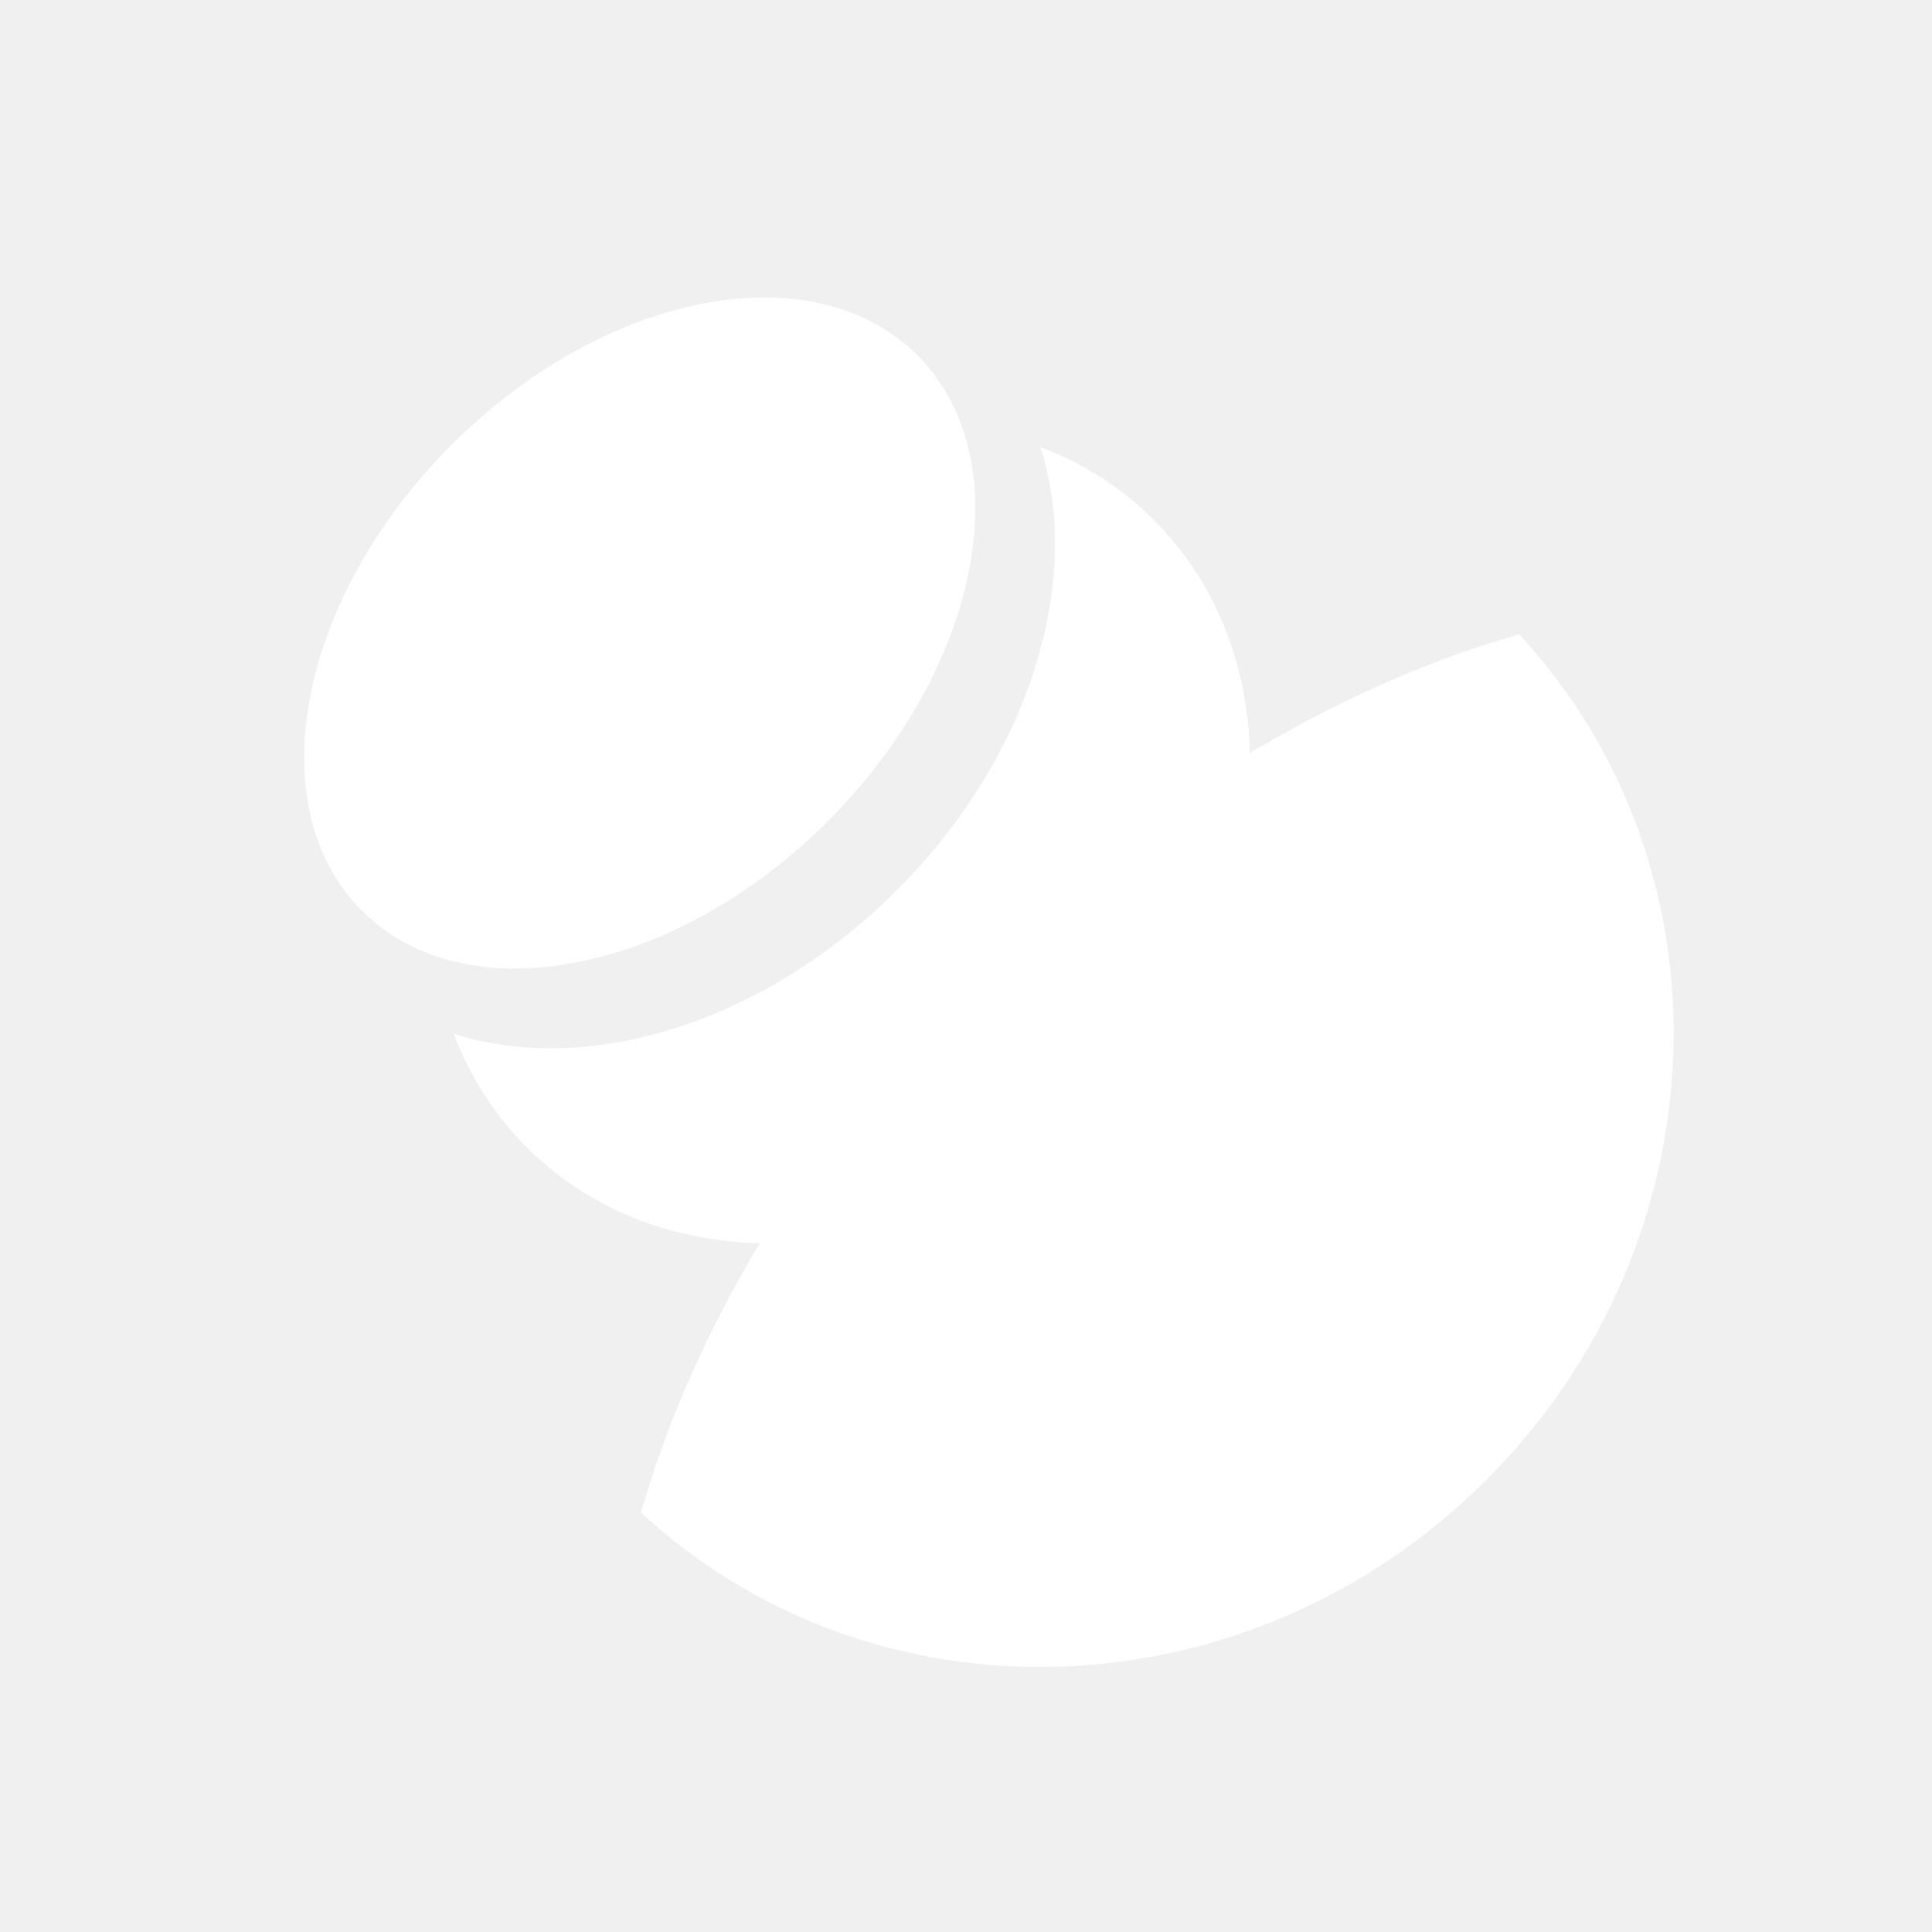
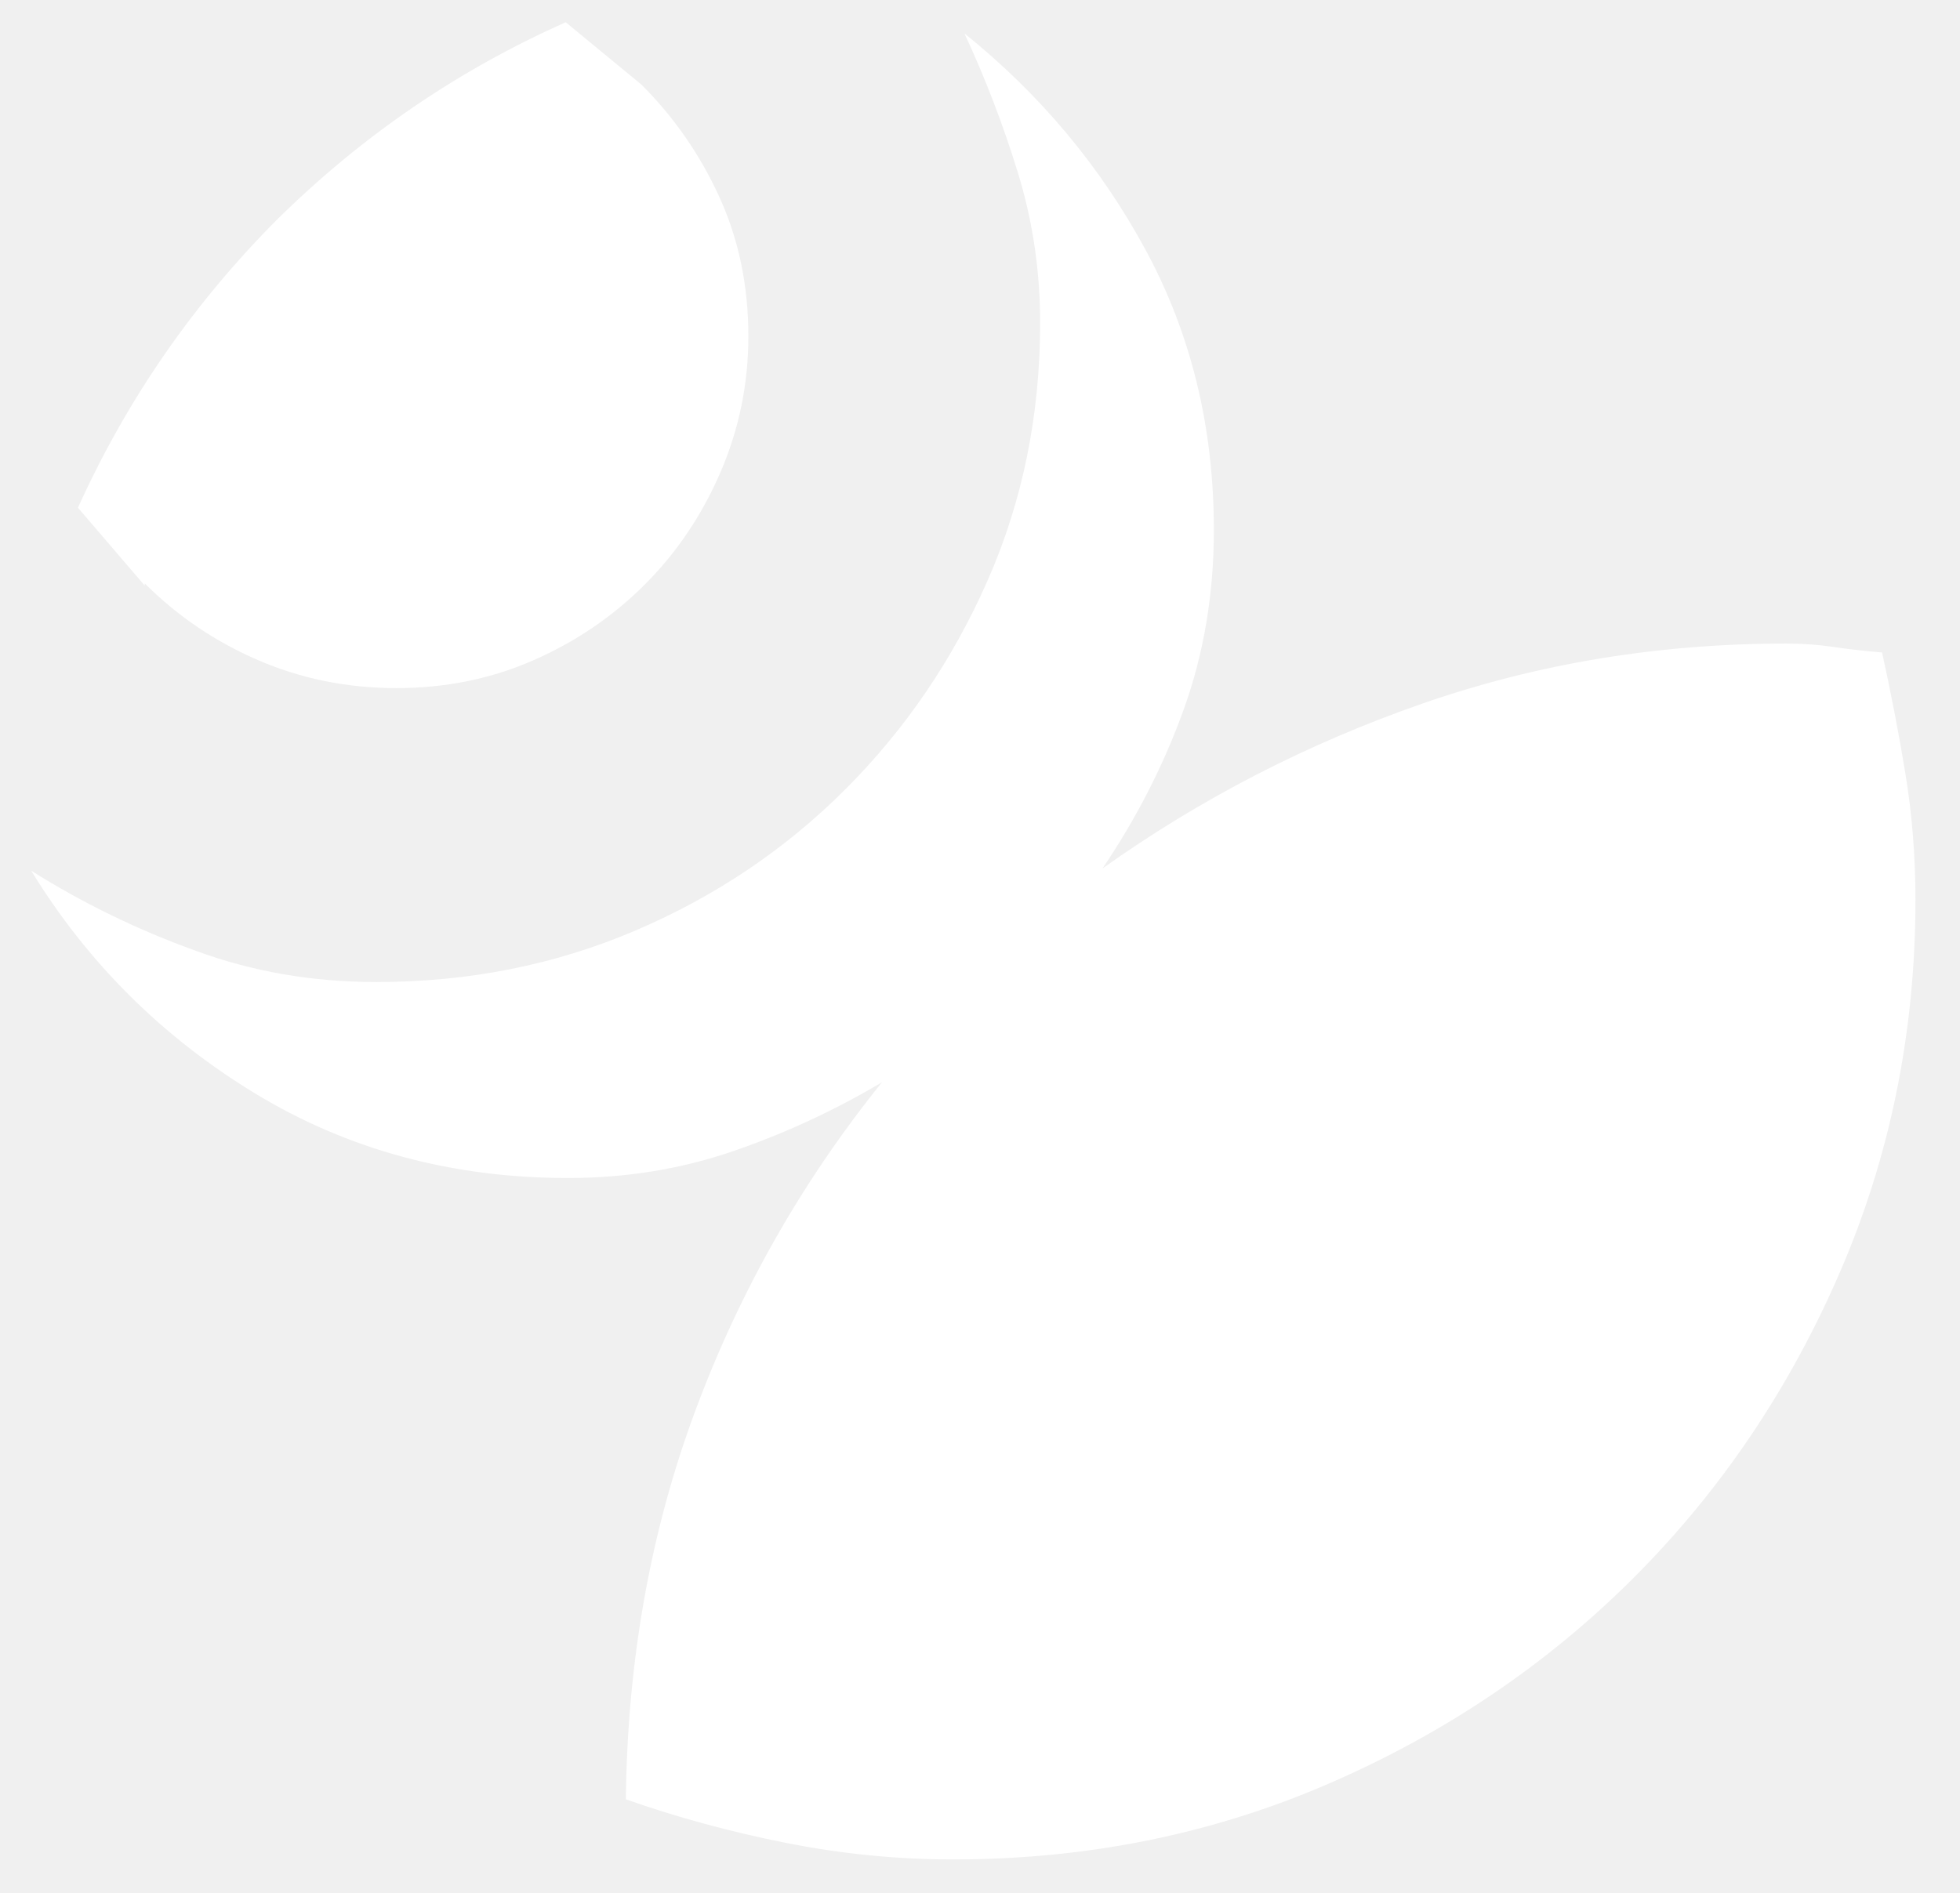
- <svg xmlns="http://www.w3.org/2000/svg" width="132" height="132" viewBox="0 0 132 132" fill="none">
-   <ellipse cx="43.706" cy="43.251" rx="26.837" ry="18.182" transform="rotate(-45 43.706 43.2512)" fill="white" />
-   <path fill-rule="evenodd" clip-rule="evenodd" d="M71.083 30.543C74.001 39.591 70.436 51.662 61.277 60.822C52.117 69.981 40.046 73.546 30.998 70.628C32.086 73.506 33.746 76.146 35.992 78.392C45.933 88.333 63.585 86.798 75.419 74.964C87.253 63.13 88.788 45.478 78.847 35.537C76.601 33.291 73.961 31.631 71.083 30.543Z" fill="white" />
-   <path fill-rule="evenodd" clip-rule="evenodd" d="M43.797 103.339C47.345 90.873 55.14 77.672 66.633 66.179C78.127 54.685 91.328 46.89 103.794 43.342C118.635 59.36 117.765 84.901 101.56 101.105C85.356 117.31 59.815 118.18 43.797 103.339Z" fill="white" />
+ <svg xmlns="http://www.w3.org/2000/svg" version="1.1" viewBox="90 -10 880 850">
+   <path fill="white" d="M178 417q38 14 81 14q62 0 116 -23t94.5 -63.5t64 -94t23.5 -115.5q0 -35 -10 -67.5t-24 -62.5q51 41 81.5 97.5t30.5 125.5q0 43 -13.5 80.5t-36.5 71.5q66 -47 143.5 -74t163.5 -27q11 0 21 1.5t22 2.5q6 27 10.5 54.5t4.5 56.5q0 89 -34 167.5t-92.5 137t-137 92.5 t-168.5 34q-38 0 -75.5 -7.5t-71.5 -19.5q1 -93 31 -174t84 -148q-32 19 -67 31t-74 12q-78 0 -140.5 -38t-100.5 -100q35 22 74 36zM215 88q57 -56 129 -88l34 28q22 22 35 50.5t13 62.5q0 32 -12.5 61t-34 50.5t-50 34t-61.5 12.5t-62 -12.5t-51 -34.5v1l-30 -35 q33 -73 90 -130z" />
</svg>
